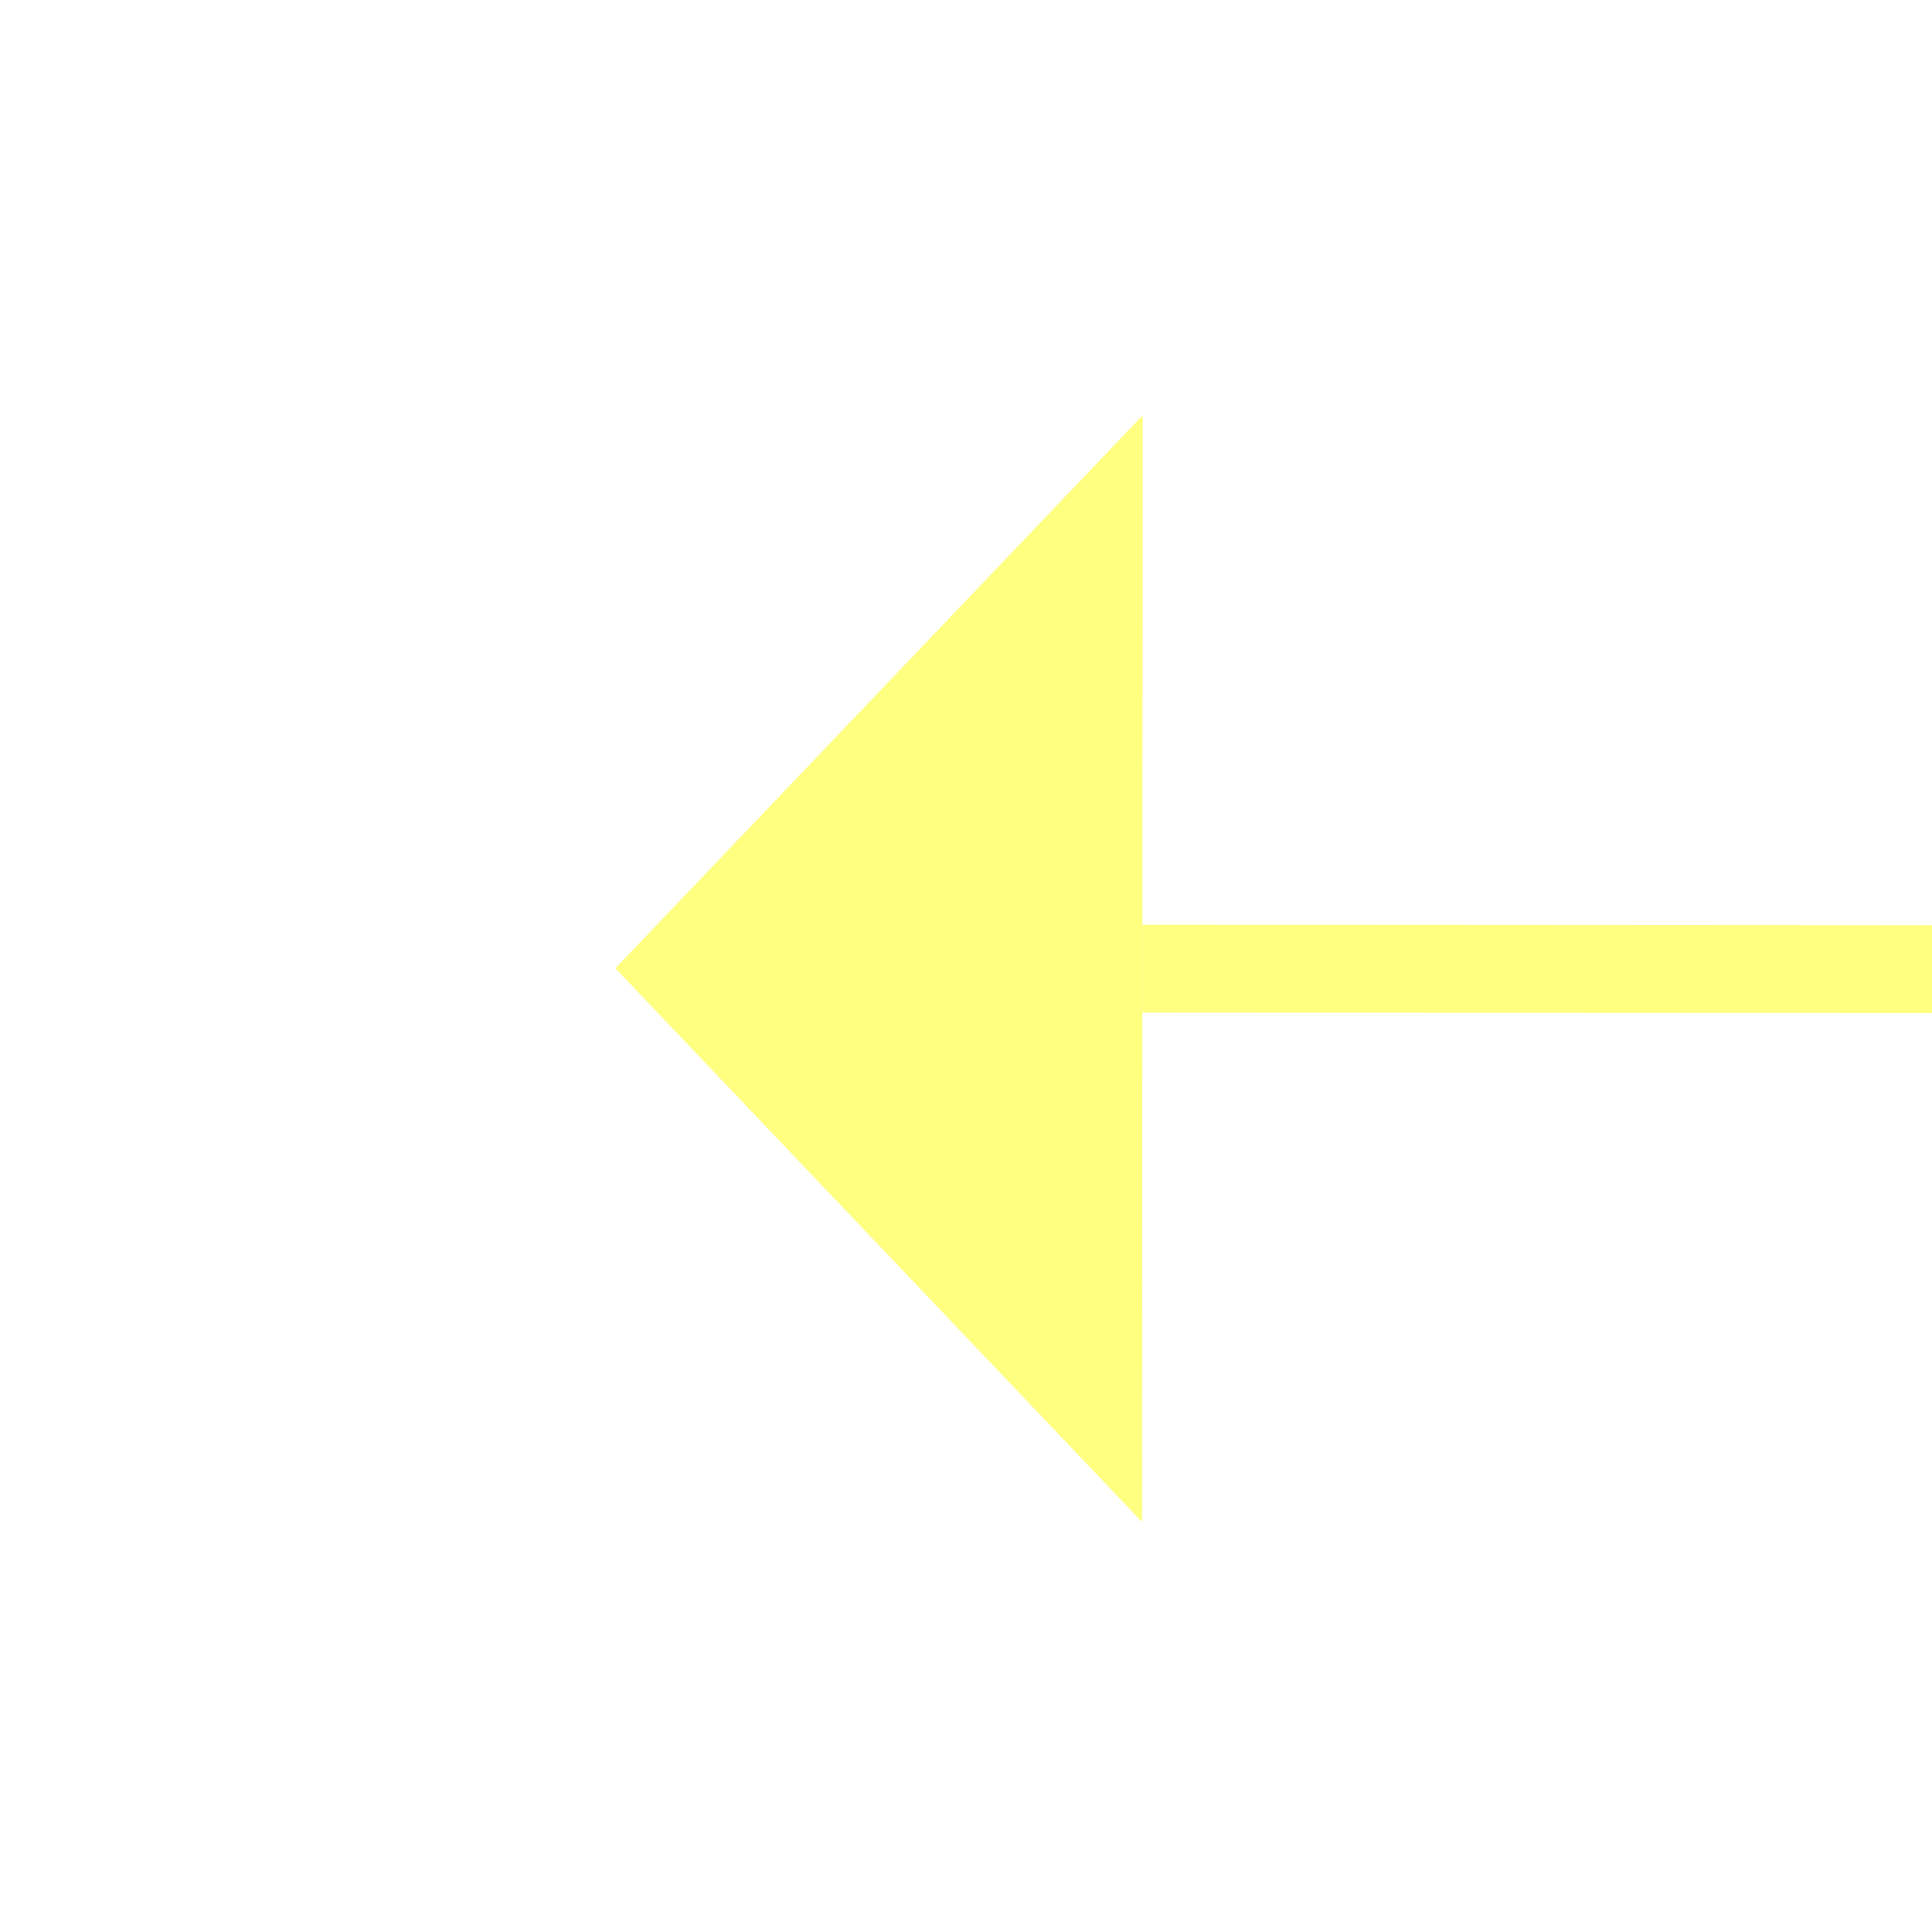
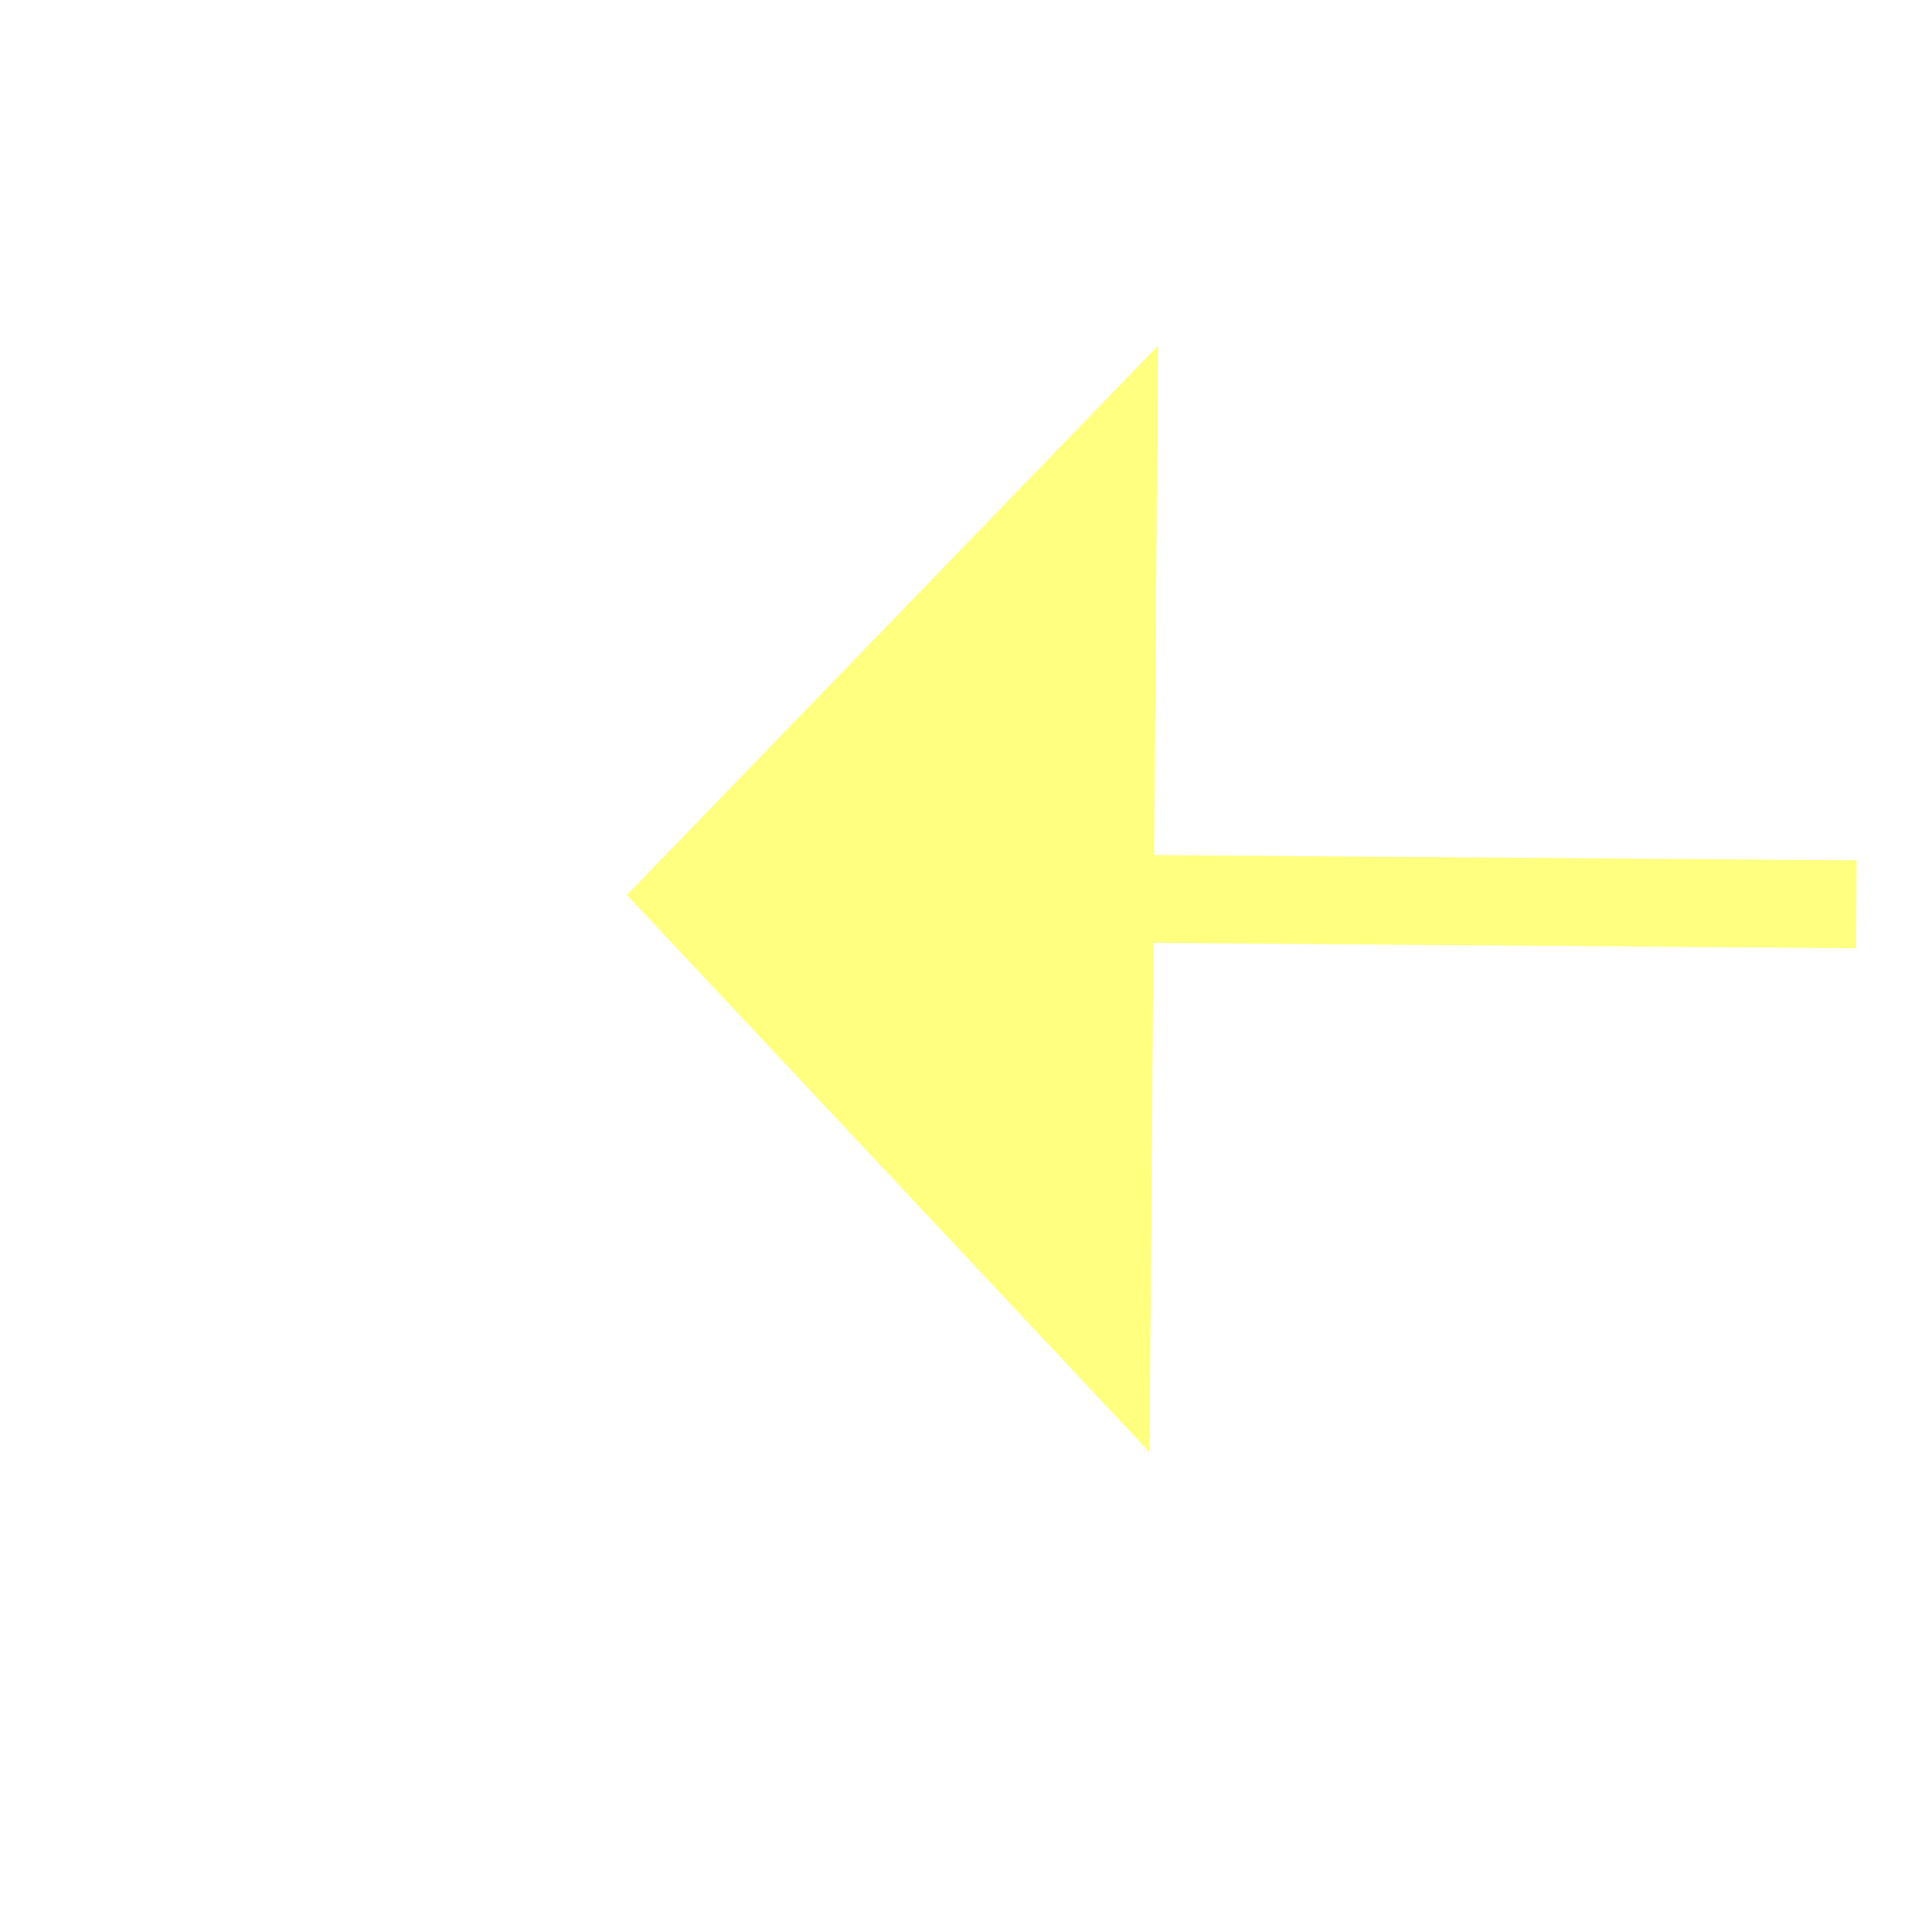
- <svg xmlns="http://www.w3.org/2000/svg" version="1.1" width="22px" height="22px" preserveAspectRatio="xMinYMid meet" viewBox="768 8717  22 20">
-   <g transform="matrix(0.5735764 0.819152 -0.819152 0.5735764 7480.924 3083.279 )">
-     <path d="M 803 8719.8  L 809 8713.5  L 803 8707.2  L 803 8719.8  Z " fill-rule="nonzero" fill="#ffff80" stroke="none" transform="matrix(-0.574084 0.8187964 -0.8187964 -0.574084 8375.748 13070.16 )" />
-     <path d="M 768 8713.5  L 804 8713.5  " stroke-width="1" stroke-dasharray="9,4" stroke="#ffff80" fill="none" transform="matrix(-0.574084 0.8187964 -0.8187964 -0.574084 8375.748 13070.16 )" />
+ <svg xmlns="http://www.w3.org/2000/svg" version="1.1" width="22px" height="22px" preserveAspectRatio="xMinYMid meet" viewBox="1064 8409  22 20">
+   <g transform="matrix(-0.9455186 -0.3255682 0.3255682 -0.9455186 -649.5258 16729.307 )">
+     <path d="M 1077 8449.8  L 1083 8443.5  L 1077 8437.2  L 1077 8449.8  Z " fill-rule="nonzero" fill="#ffff80" stroke="none" transform="matrix(0.9479631 -0.3183801 0.3183801 0.9479631 -2635.971 759.186 )" />
+     <path d="M 926 8443.5  L 1078 8443.5  " stroke-width="1" stroke-dasharray="9,4" stroke="#ffff80" fill="none" transform="matrix(0.9479631 -0.3183801 0.3183801 0.9479631 -2635.971 759.186 )" />
  </g>
</svg>
